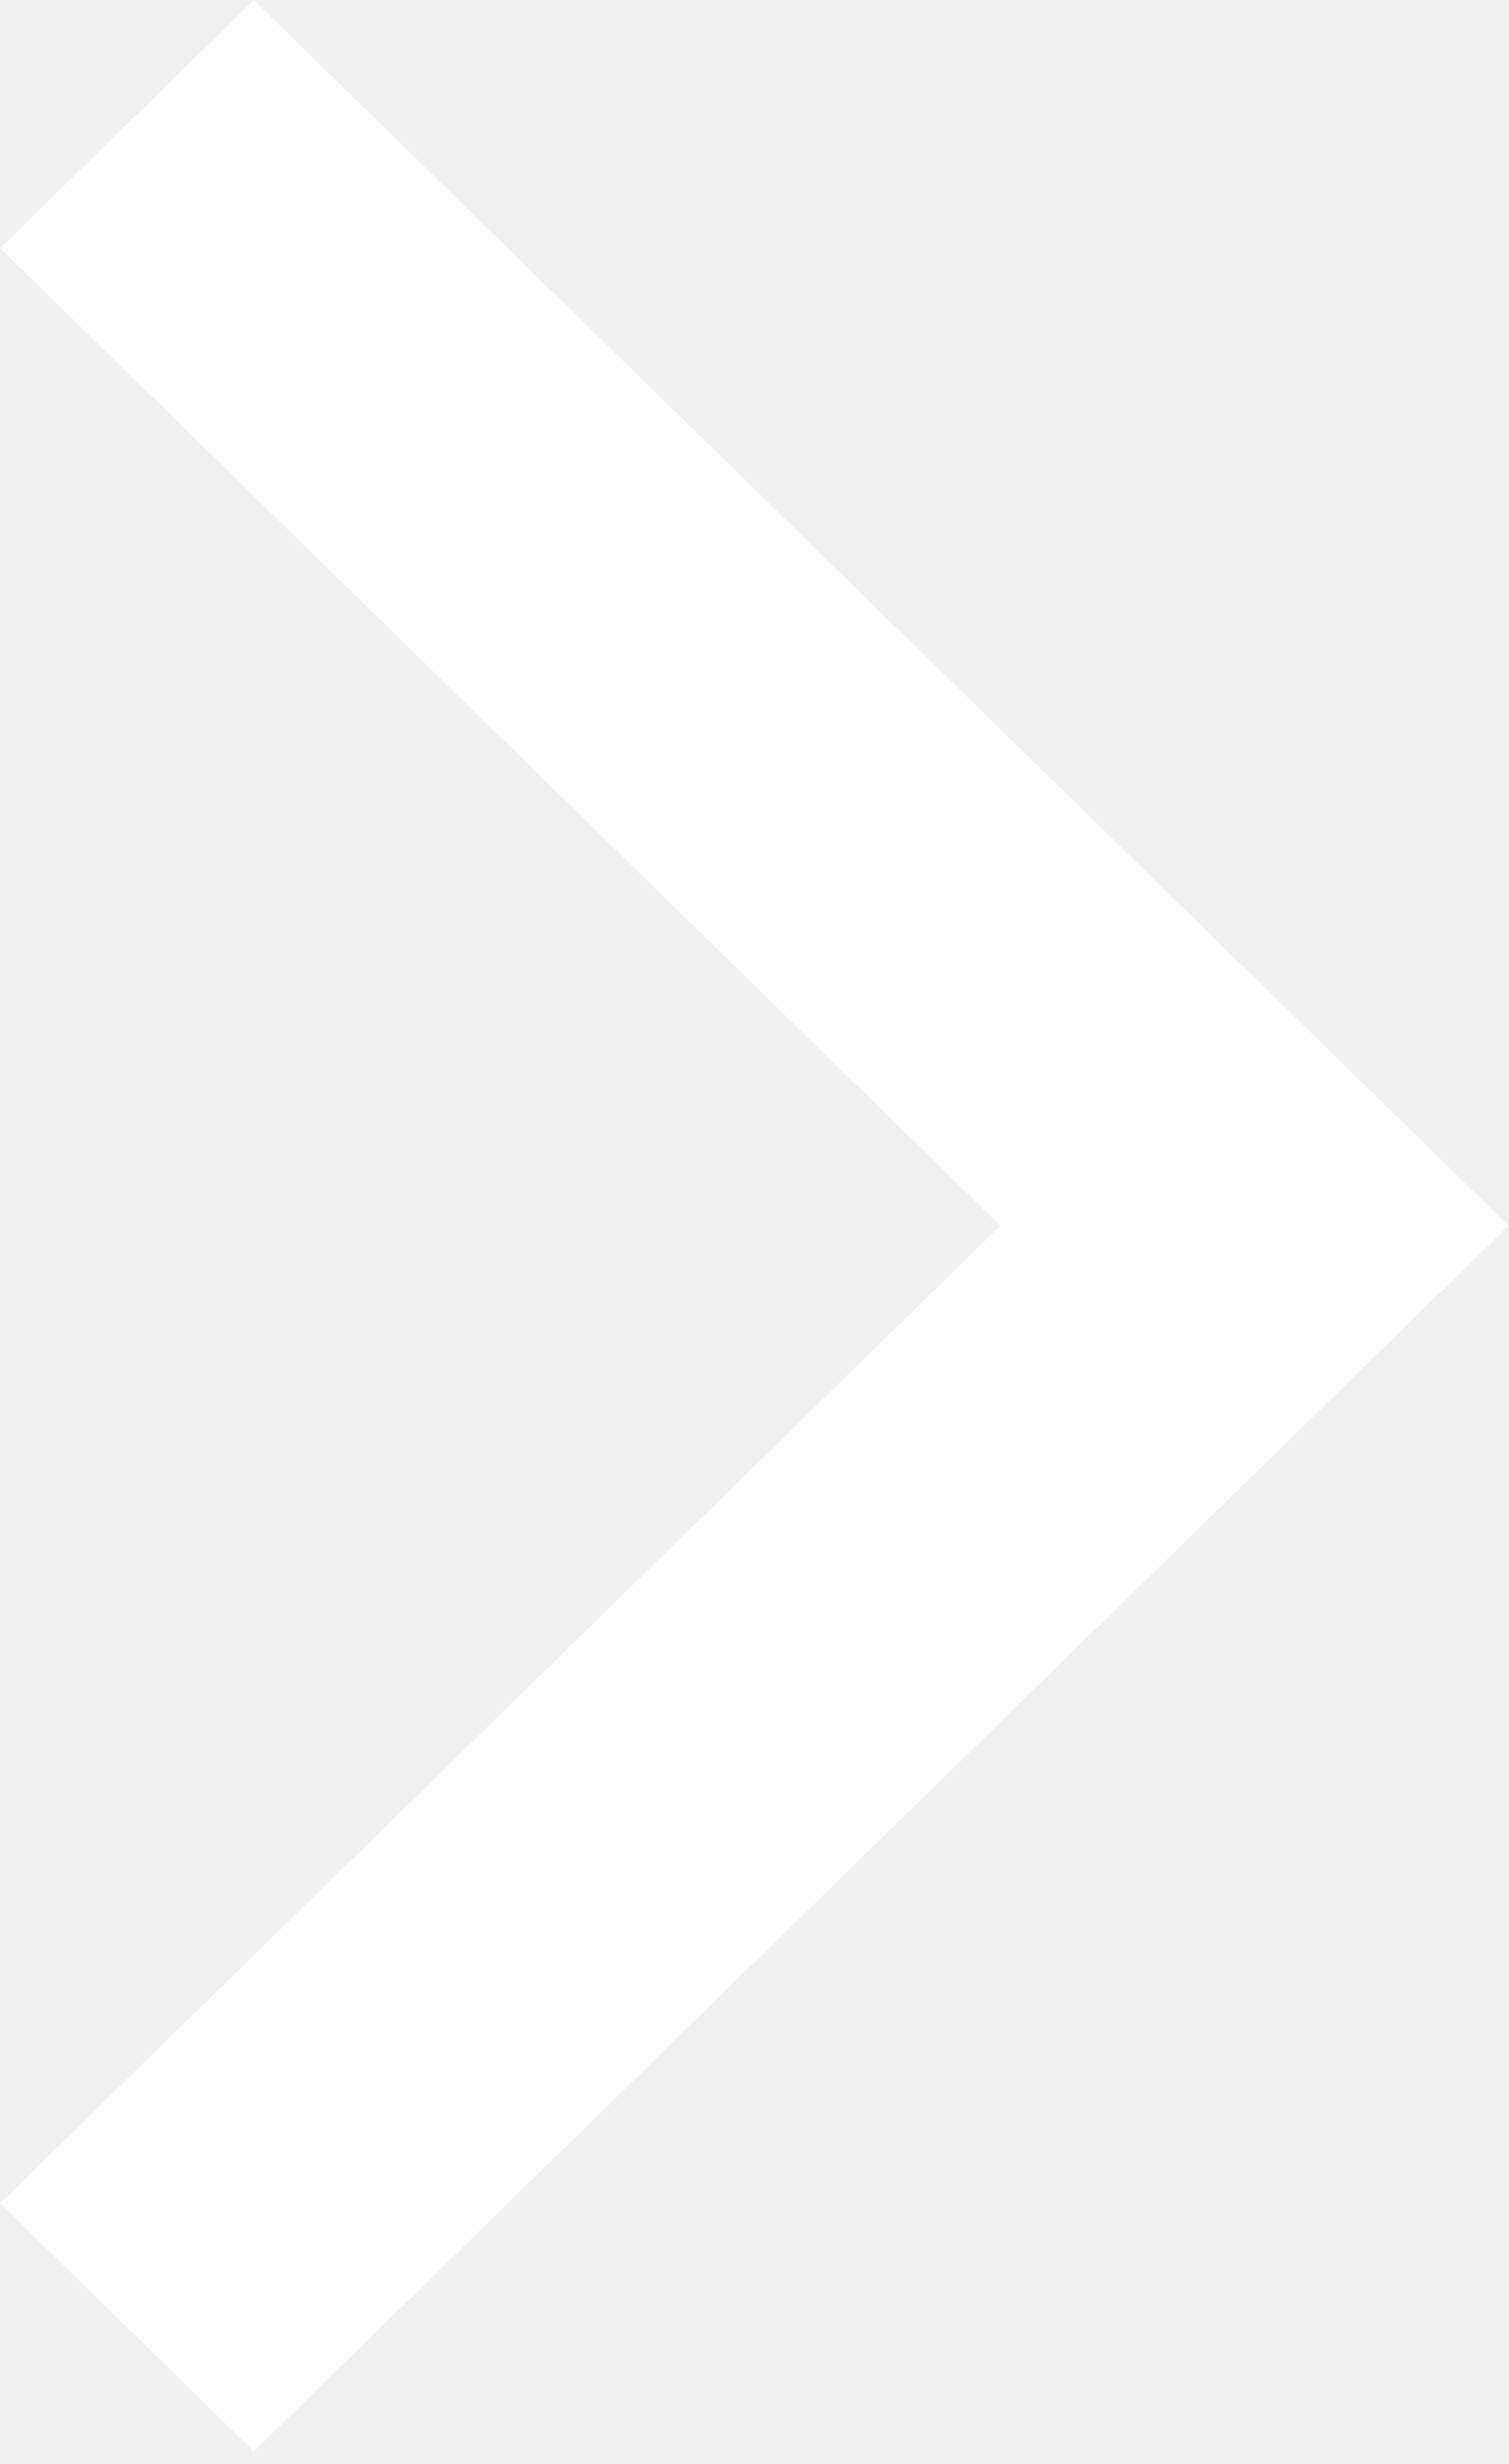
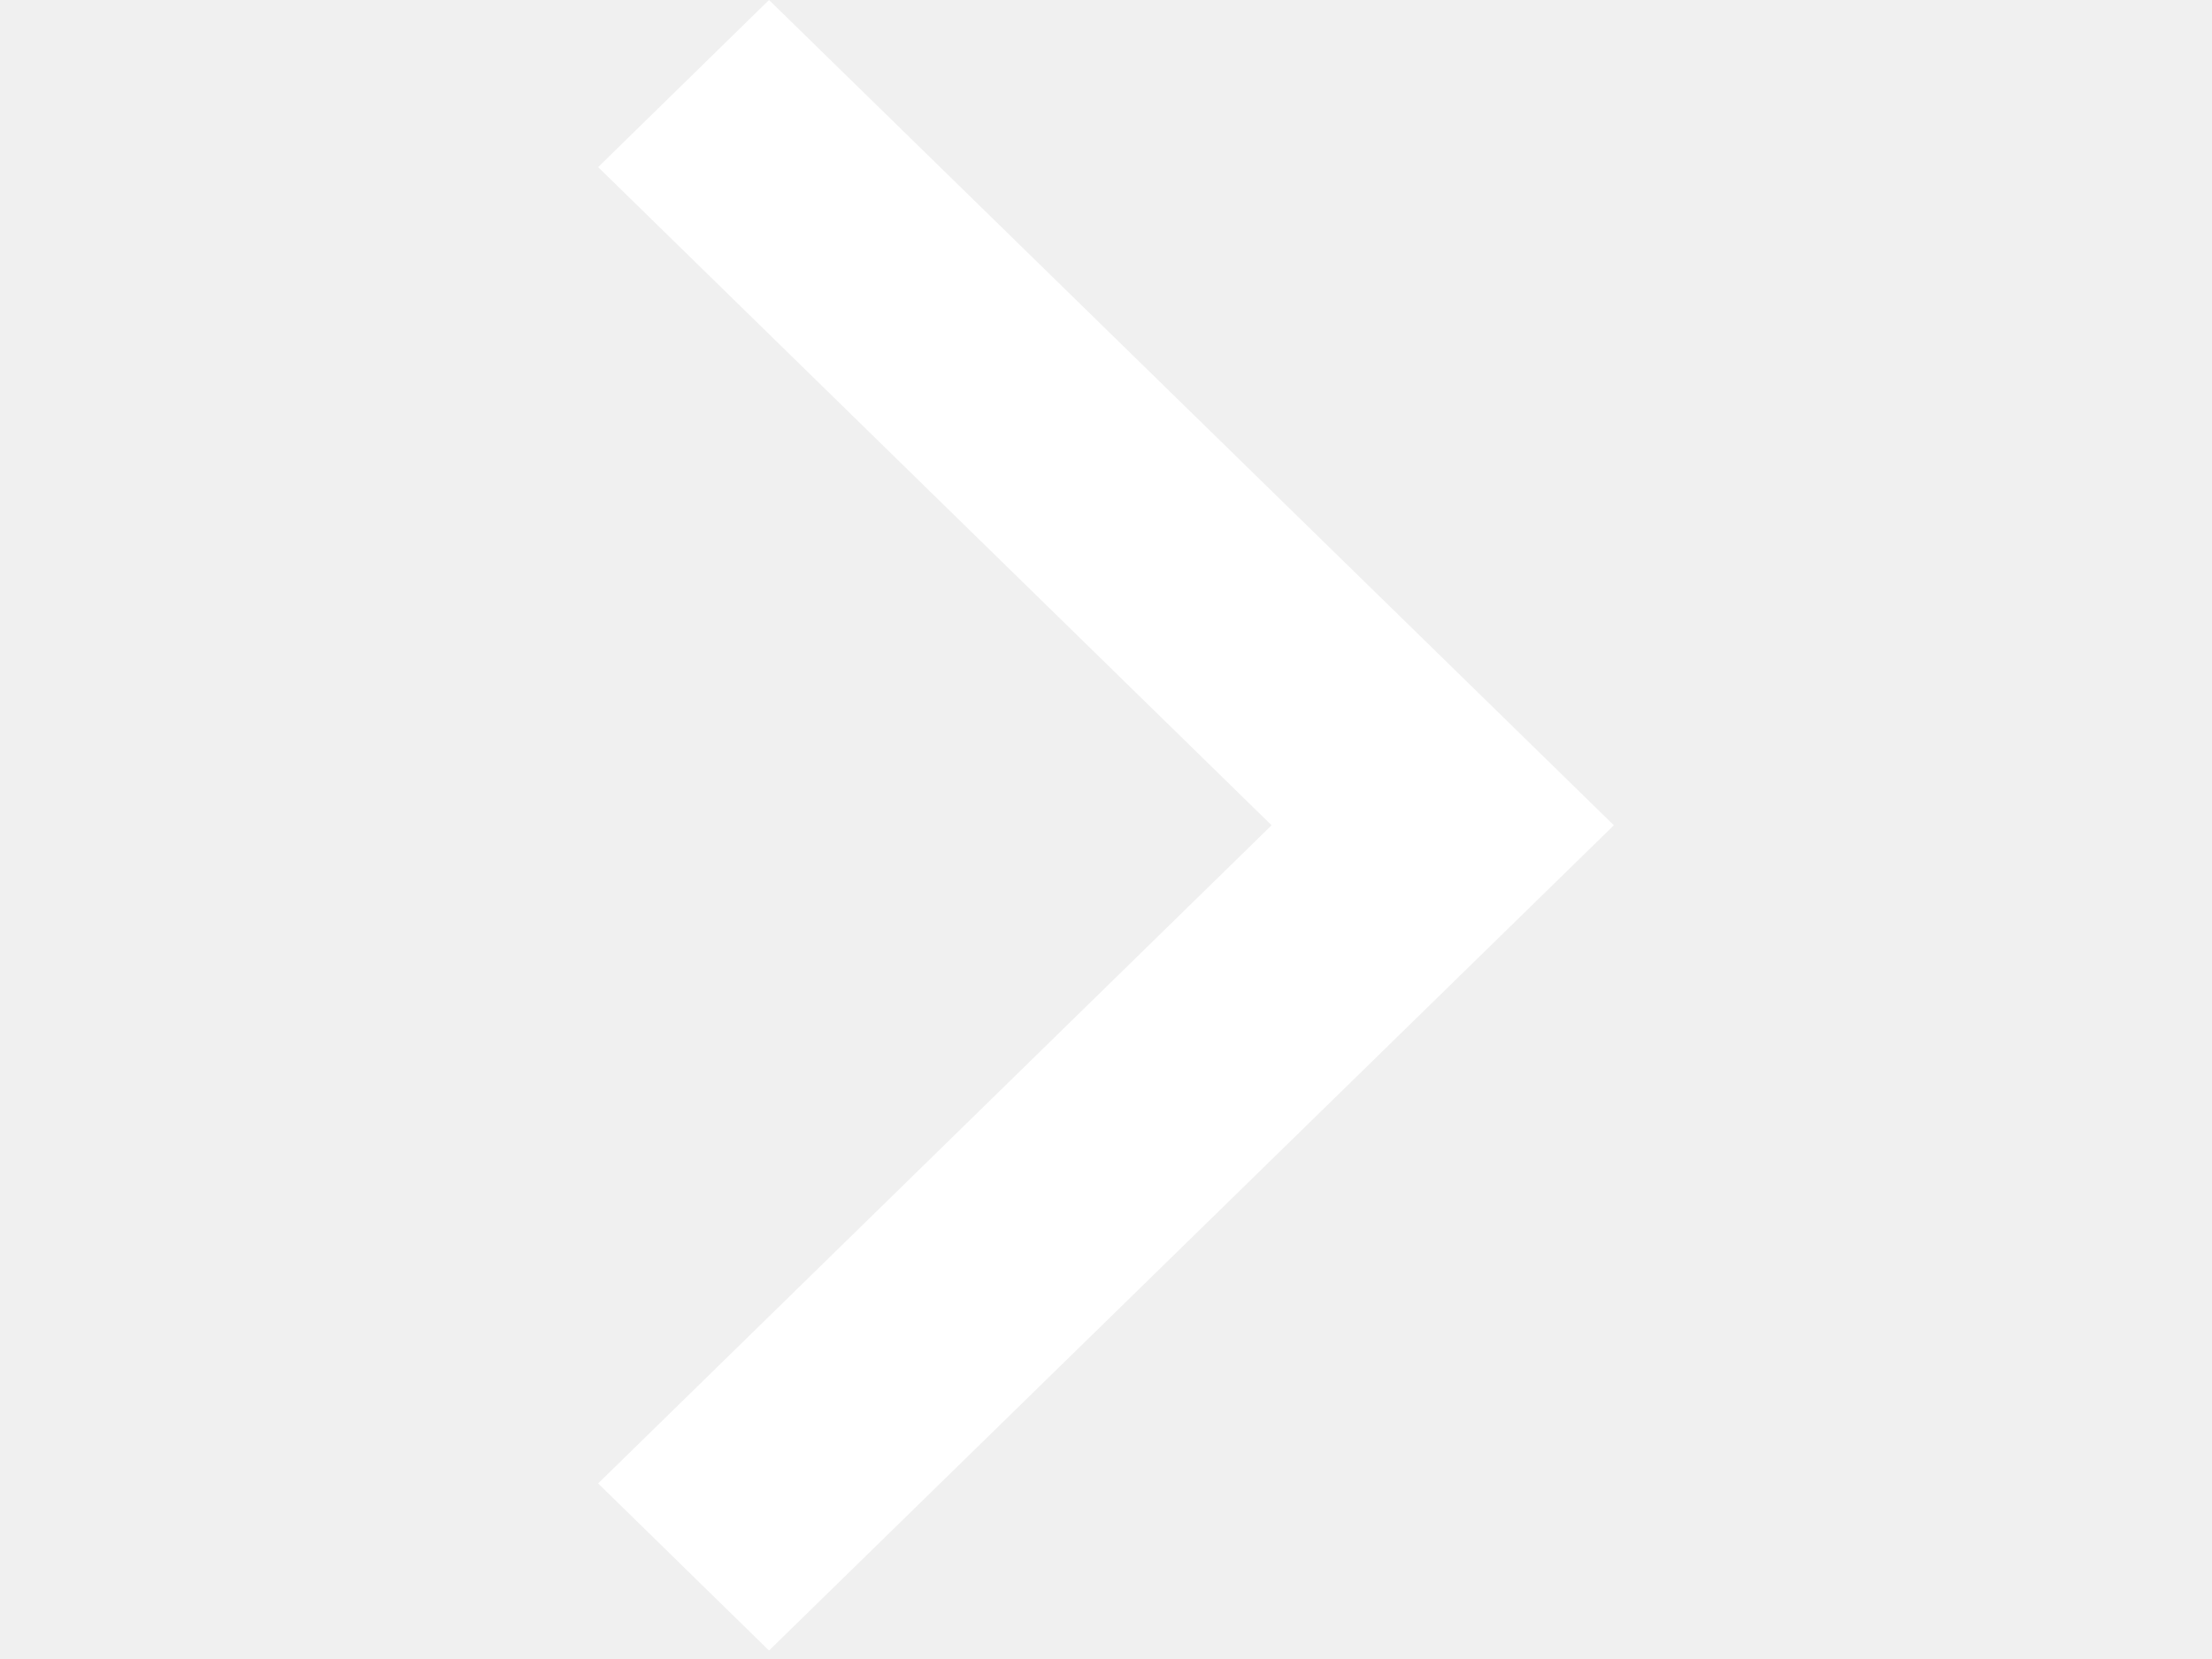
- <svg xmlns="http://www.w3.org/2000/svg" width="30" height="49" viewBox="0 0 30 49" fill="none">
+ <svg xmlns="http://www.w3.org/2000/svg" width="20" height="15" viewBox="0 0 30 49" fill="none">
  <path d="M0 4.936L5.047 0L30 24.375L5.047 48.75L0 43.814L19.891 24.375L0 4.936Z" fill="white" />
</svg>
